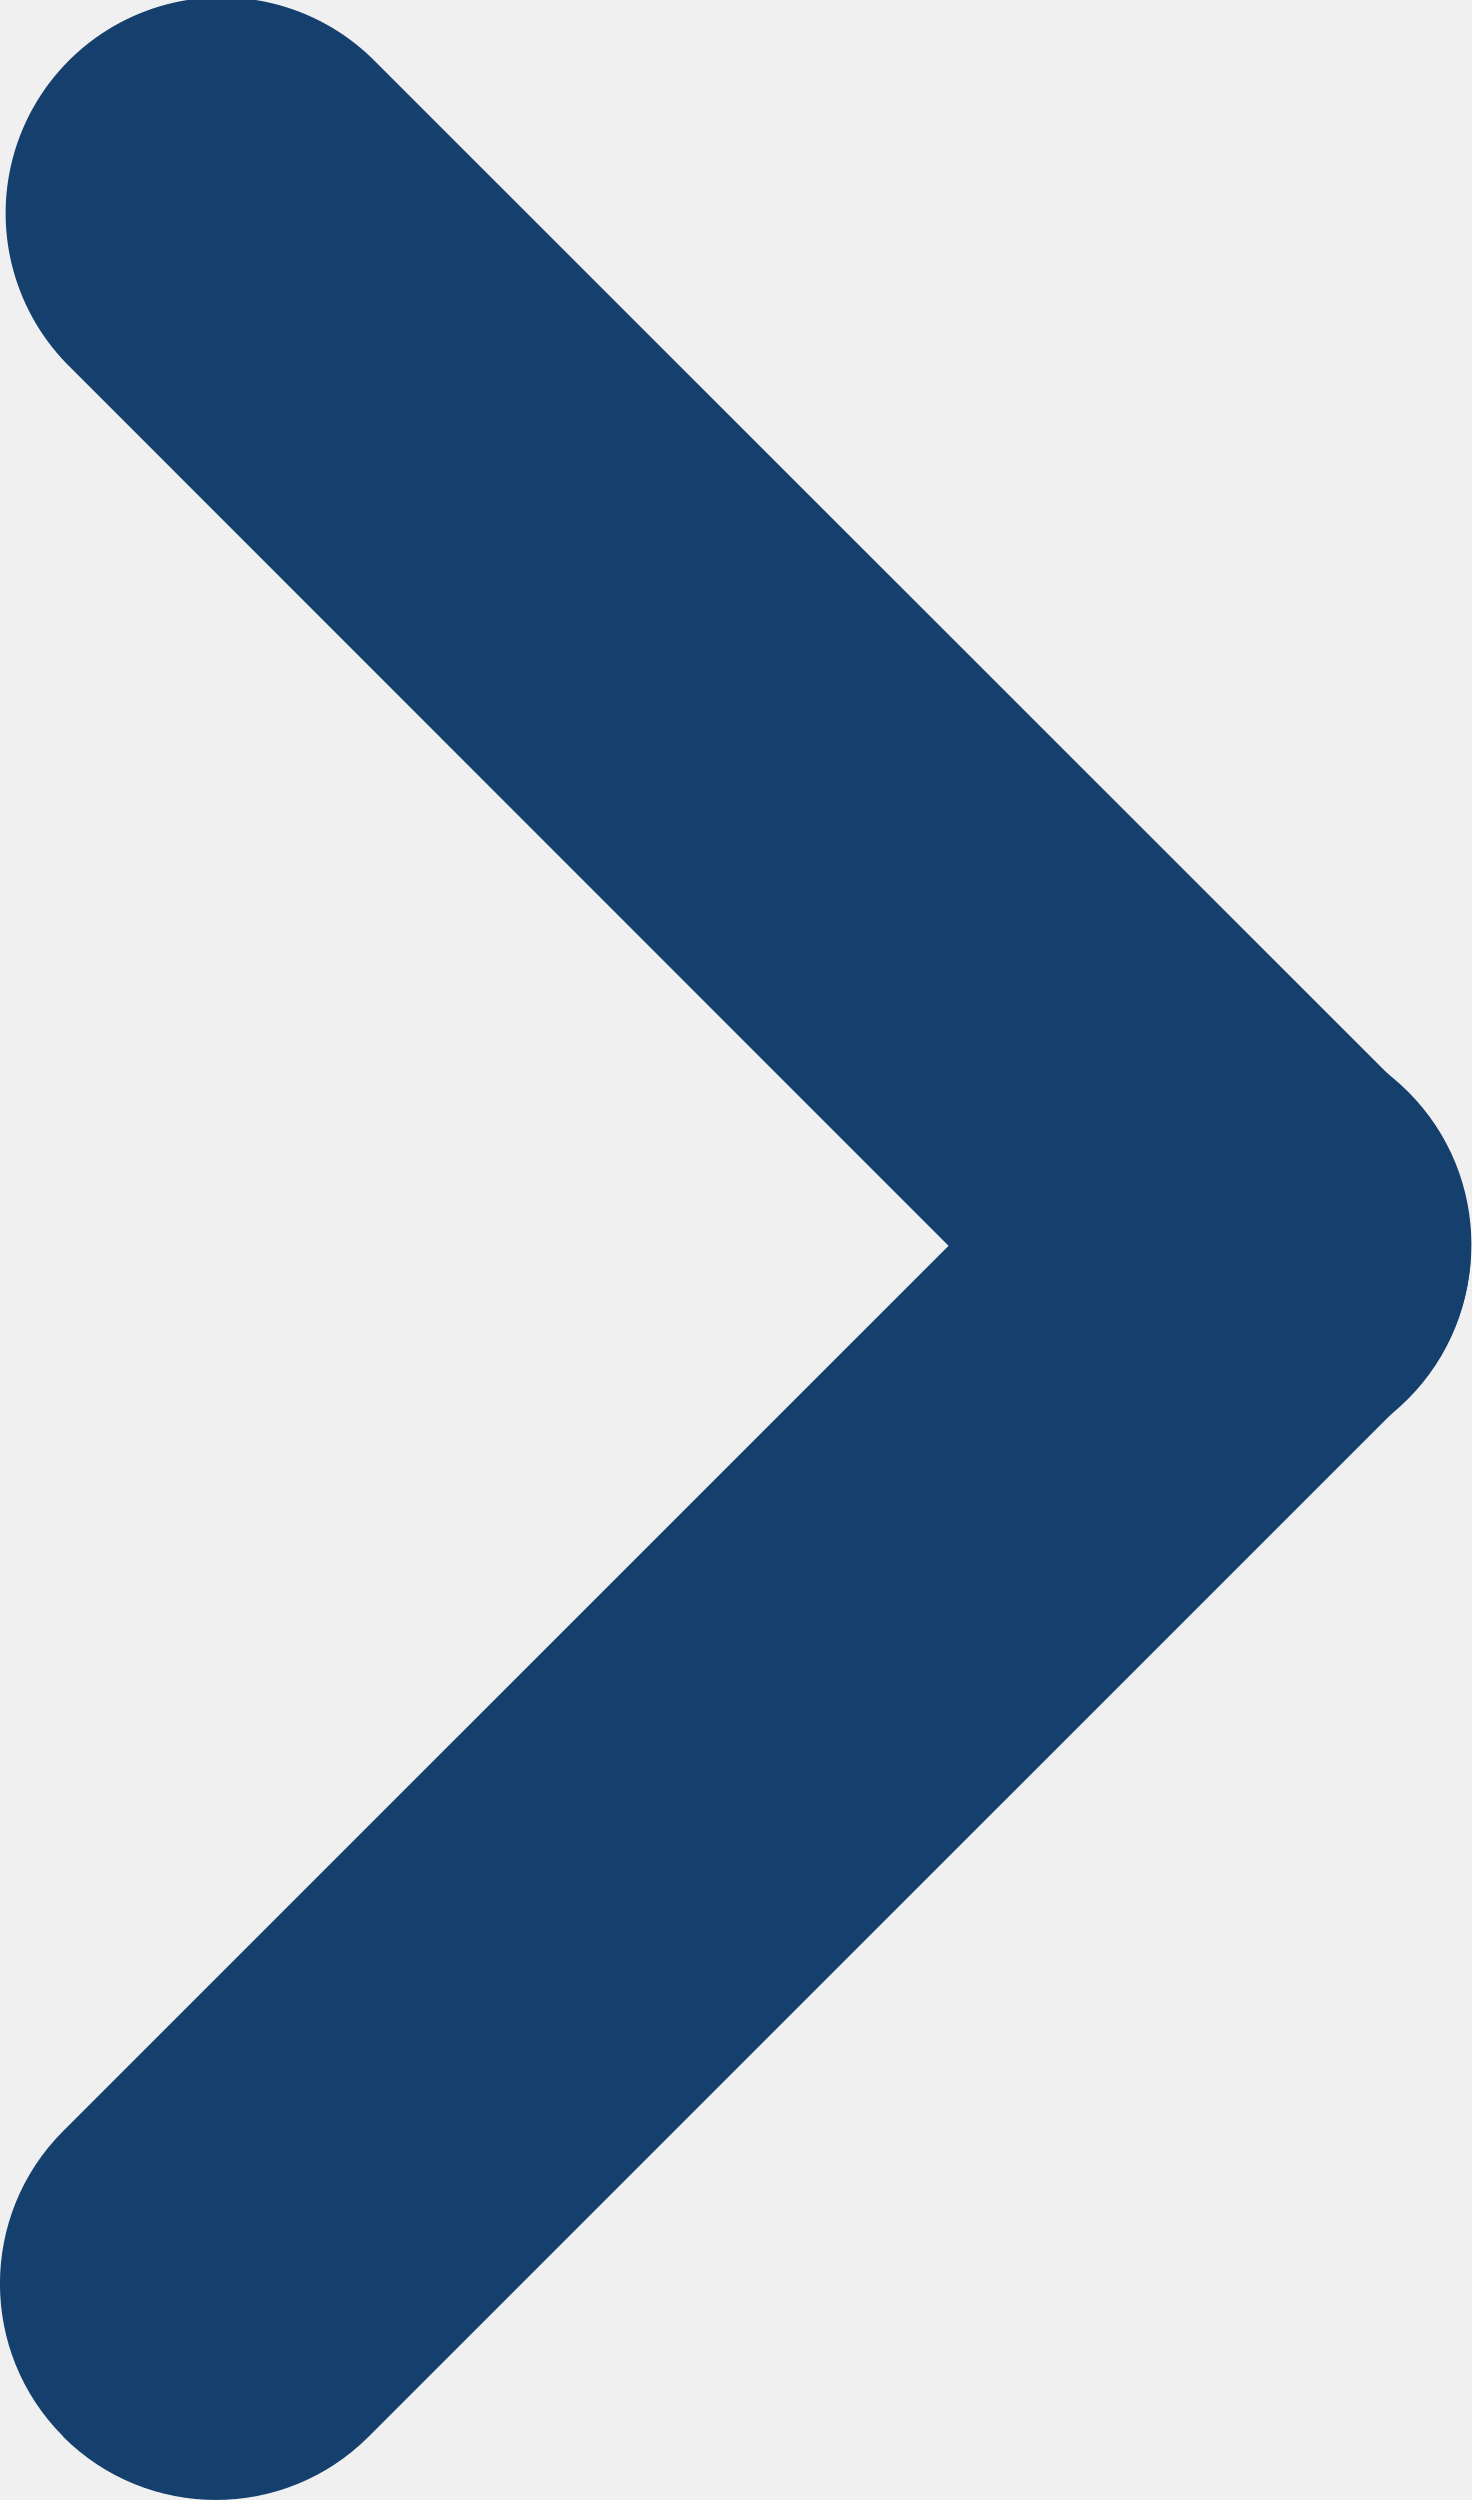
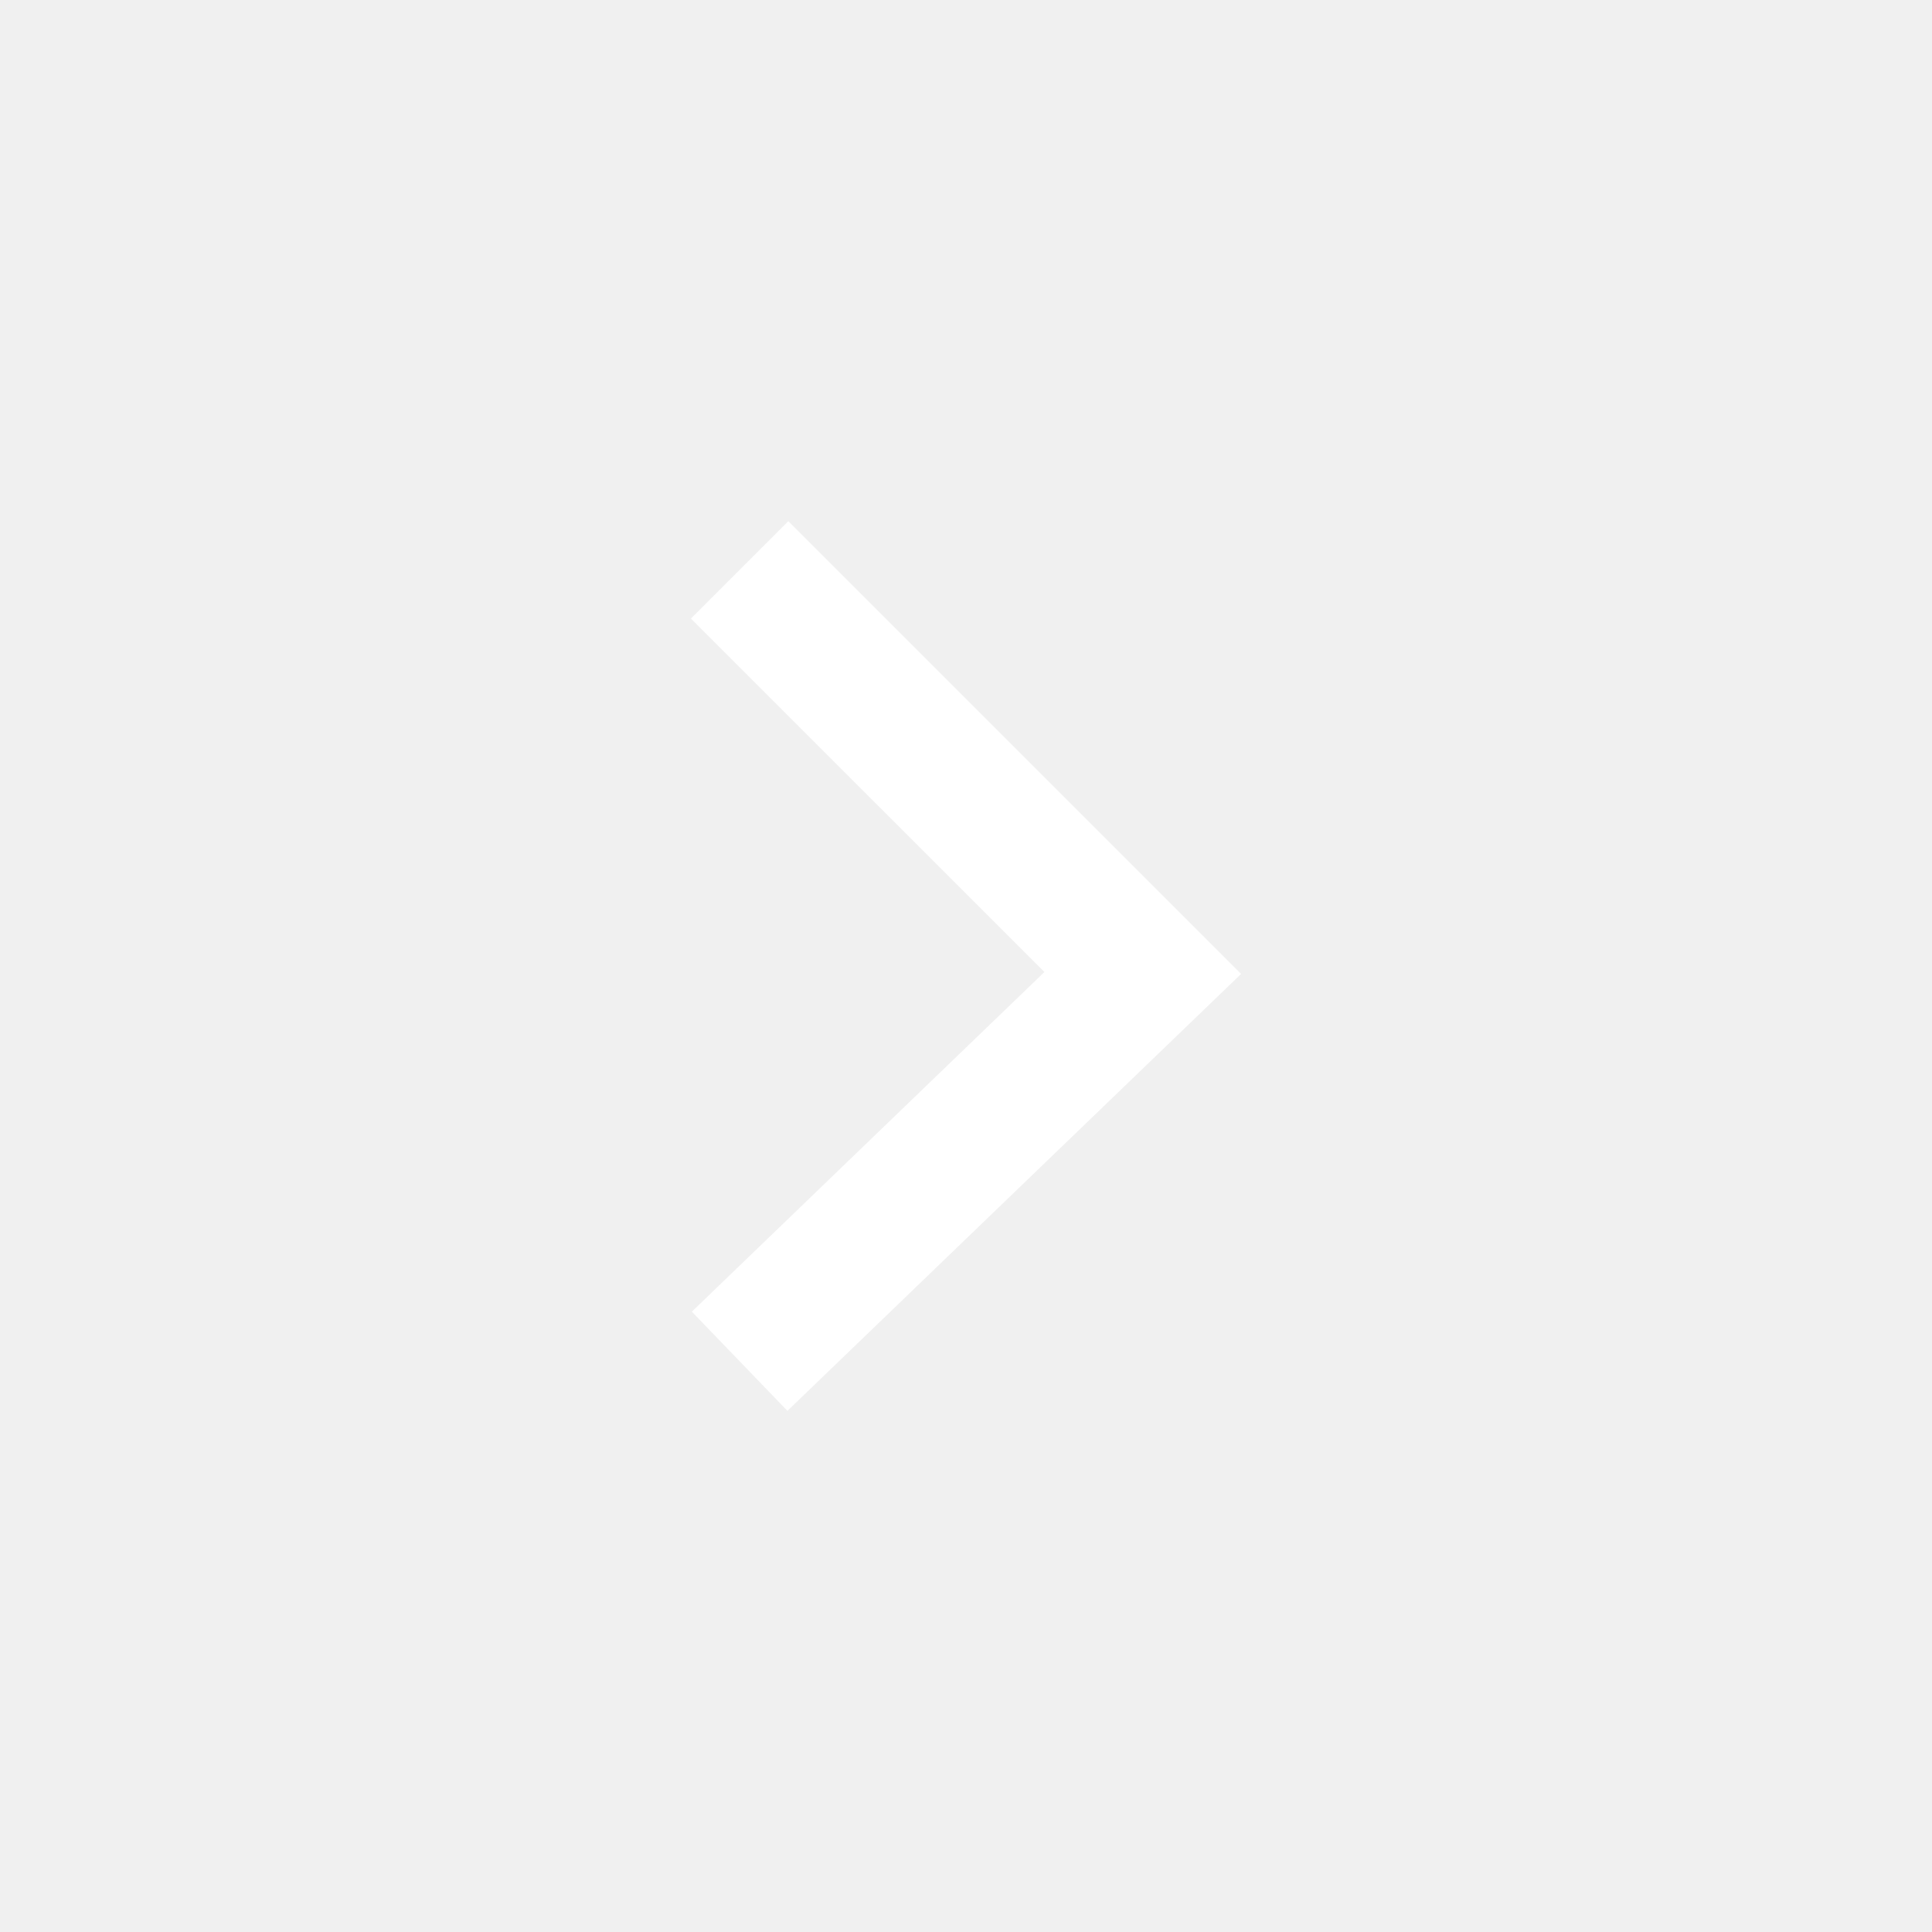
- <svg xmlns="http://www.w3.org/2000/svg" width="17.15" height="29.137" viewBox="0 0 17.15 29.137">
-   <g id="Grupo_1634" data-name="Grupo 1634" transform="translate(17.15 29.137) rotate(180)">
-     <path id="Caminho_25" data-name="Caminho 25" d="M16.414.737a2.518,2.518,0,0,0-3.559,0L.738,12.853A2.517,2.517,0,0,0,4.3,16.412L16.414,4.3a2.518,2.518,0,0,0,0-3.559" transform="translate(0 0)" fill="#153f6c" />
-     <path id="Caminho_26" data-name="Caminho 26" d="M16.309,12.749,4.3.737A2.517,2.517,0,1,0,.738,4.3L12.75,16.308a2.517,2.517,0,1,0,3.559-3.559" transform="translate(0.006 12.091)" fill="#153f6c" />
+ <svg xmlns="http://www.w3.org/2000/svg" width="69" height="69" viewBox="0 0 69 69">
+   <g id="Grupo_4331" data-name="Grupo 4331" transform="translate(-1037 -248)">
+     <g id="Grupo_4330" data-name="Grupo 4330" transform="translate(1061.676 298.388) rotate(-90)">
+       <path id="Caminho_5731" data-name="Caminho 5731" d="M3.446,31.774.033,28.231,12.625,16.1,0,3.479,3.479,0l16.17,16.169Z" transform="translate(31.774) rotate(90)" fill="#fff" />
+     </g>
+     <g id="noun_Close_2068416" transform="translate(109.85 333)">
+       <g id="Grupo_110" data-name="Grupo 110" transform="translate(845 216.939)">
+         <g id="noun_Close_811316" transform="translate(63 -307.639)">
+           <g id="Grupo_111" data-name="Grupo 111">
+             <g id="Grupo_4292" data-name="Grupo 4292" transform="translate(92 -9)">
+               <g id="Retângulo_3133" data-name="Retângulo 3133" transform="translate(-72.85 14.7)" fill="none" stroke="" stroke-width="7">
+                 <rect width="69" height="69" stroke="none" />
+                 <rect x="3.5" y="3.5" width="62" height="62" fill="none" />
+               </g>
+             </g>
+           </g>
+         </g>
+       </g>
+     </g>
  </g>
</svg>
